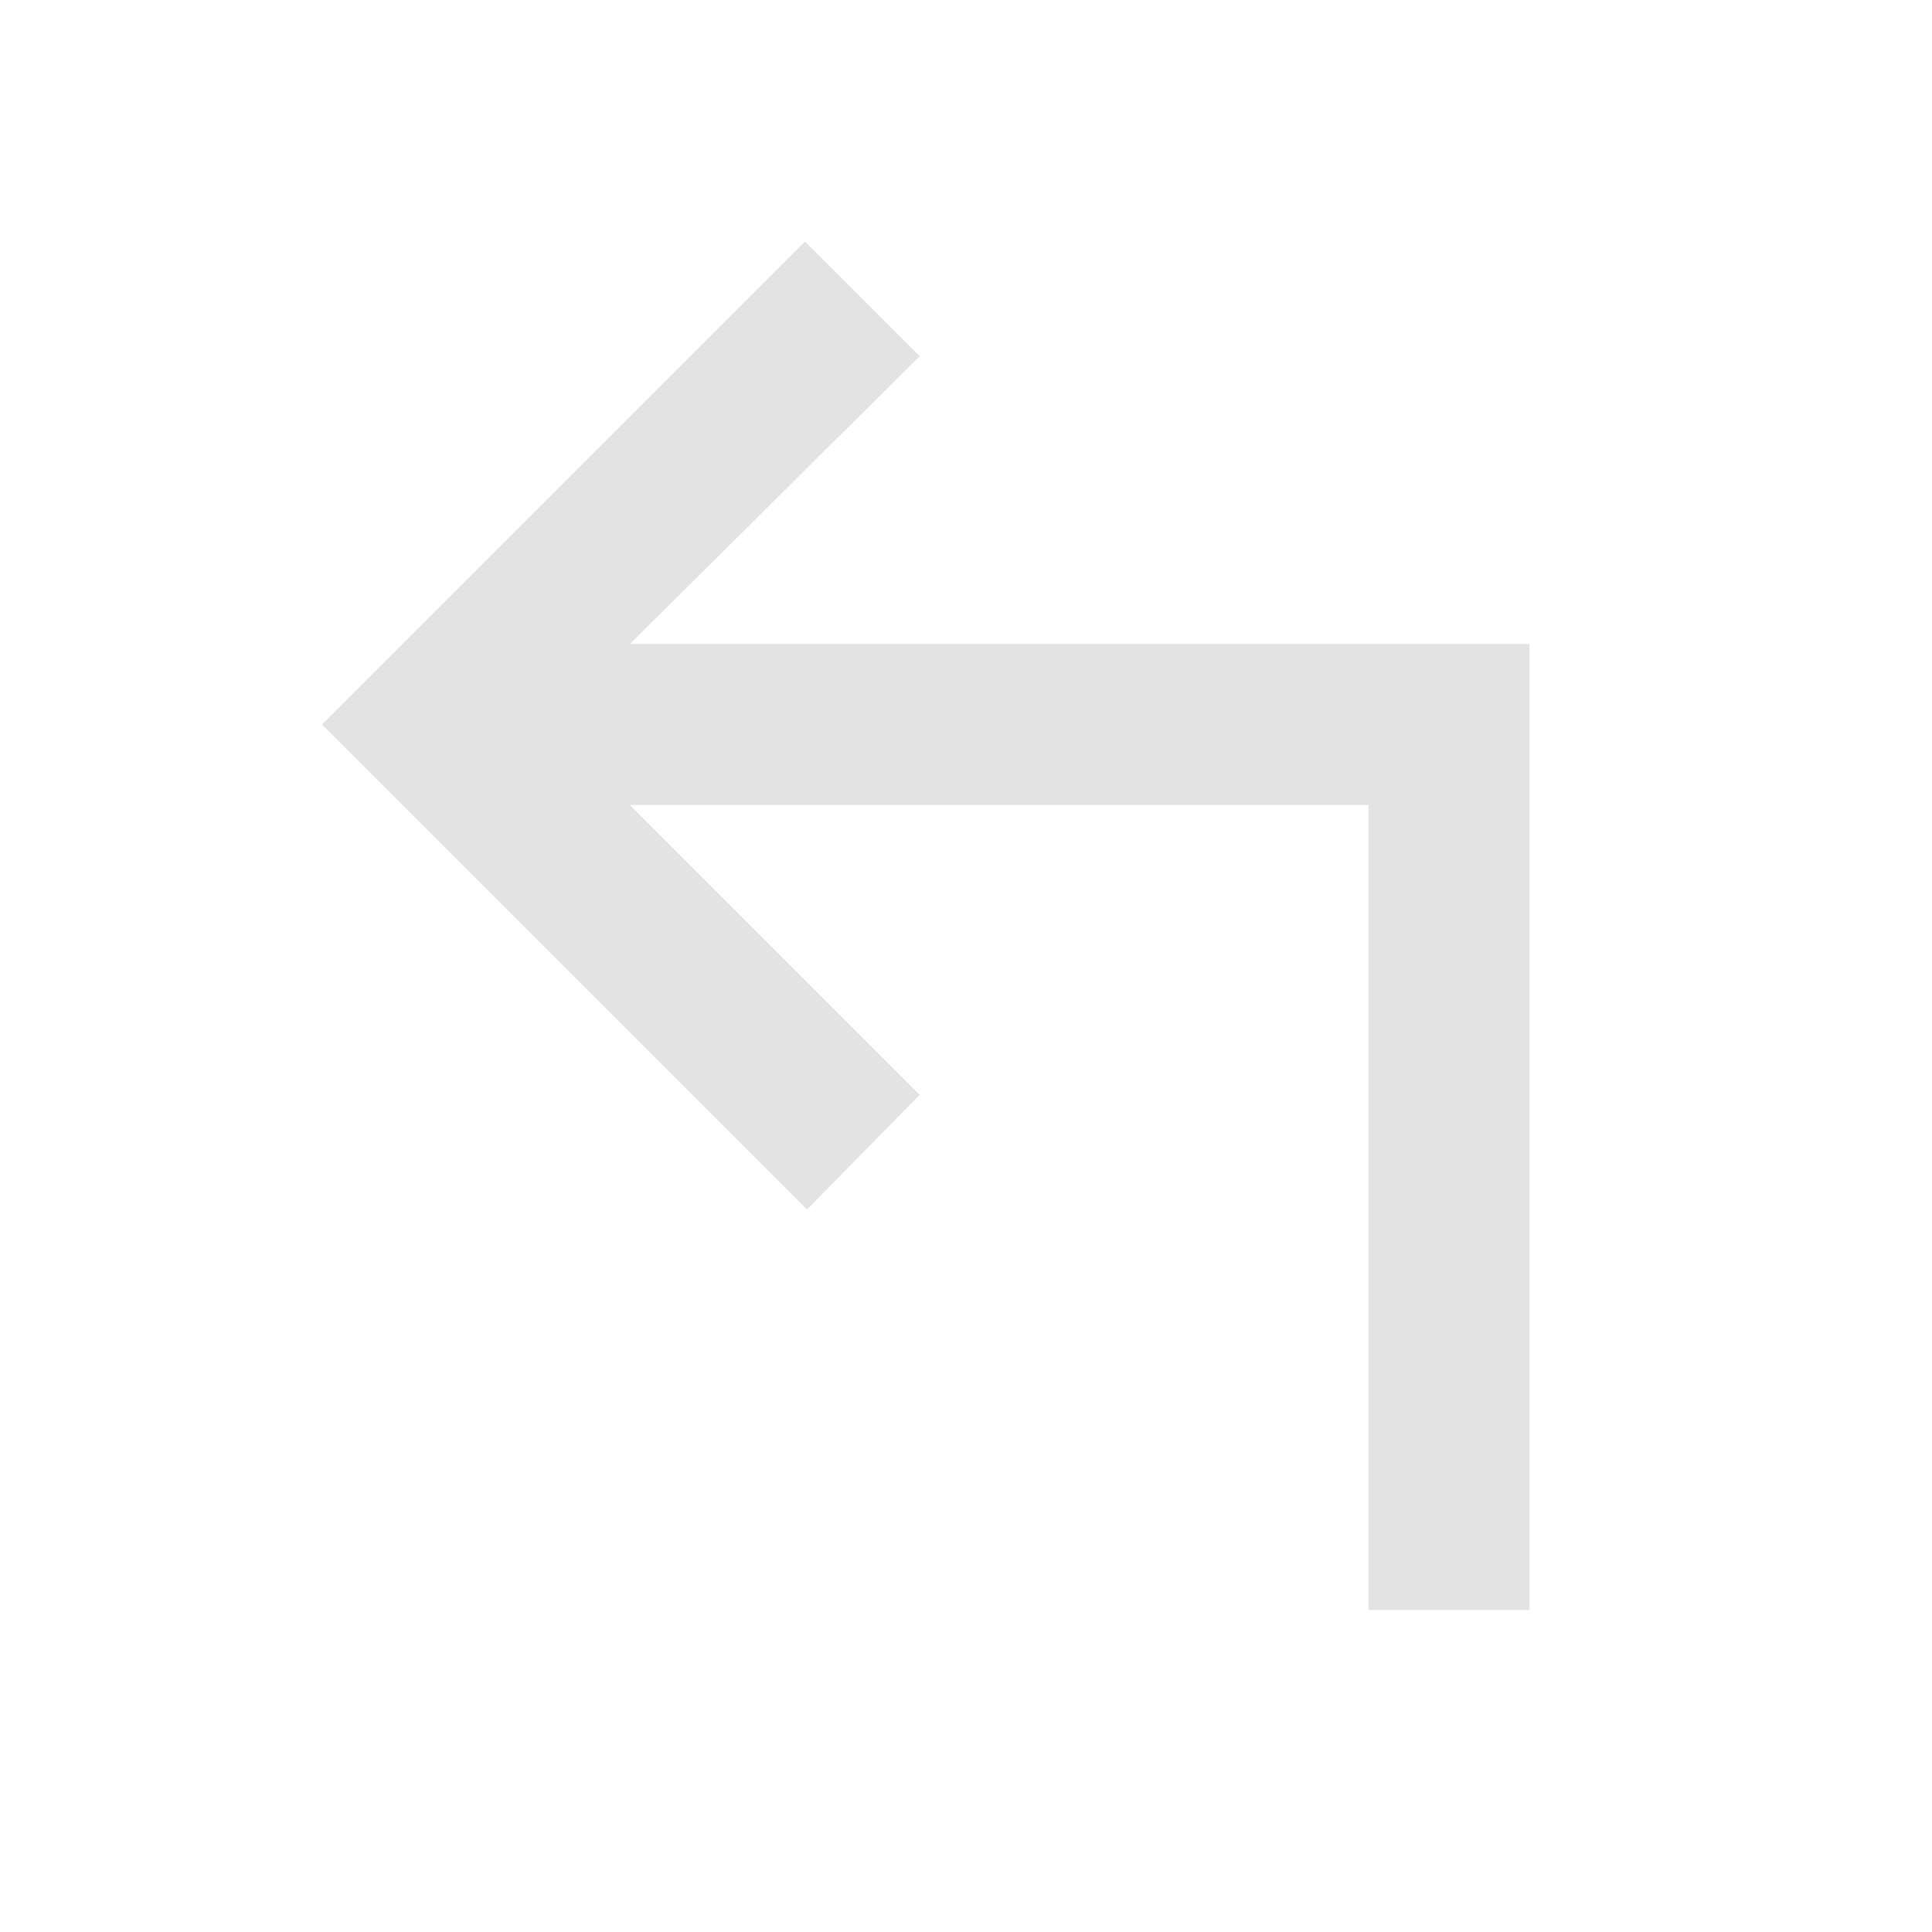
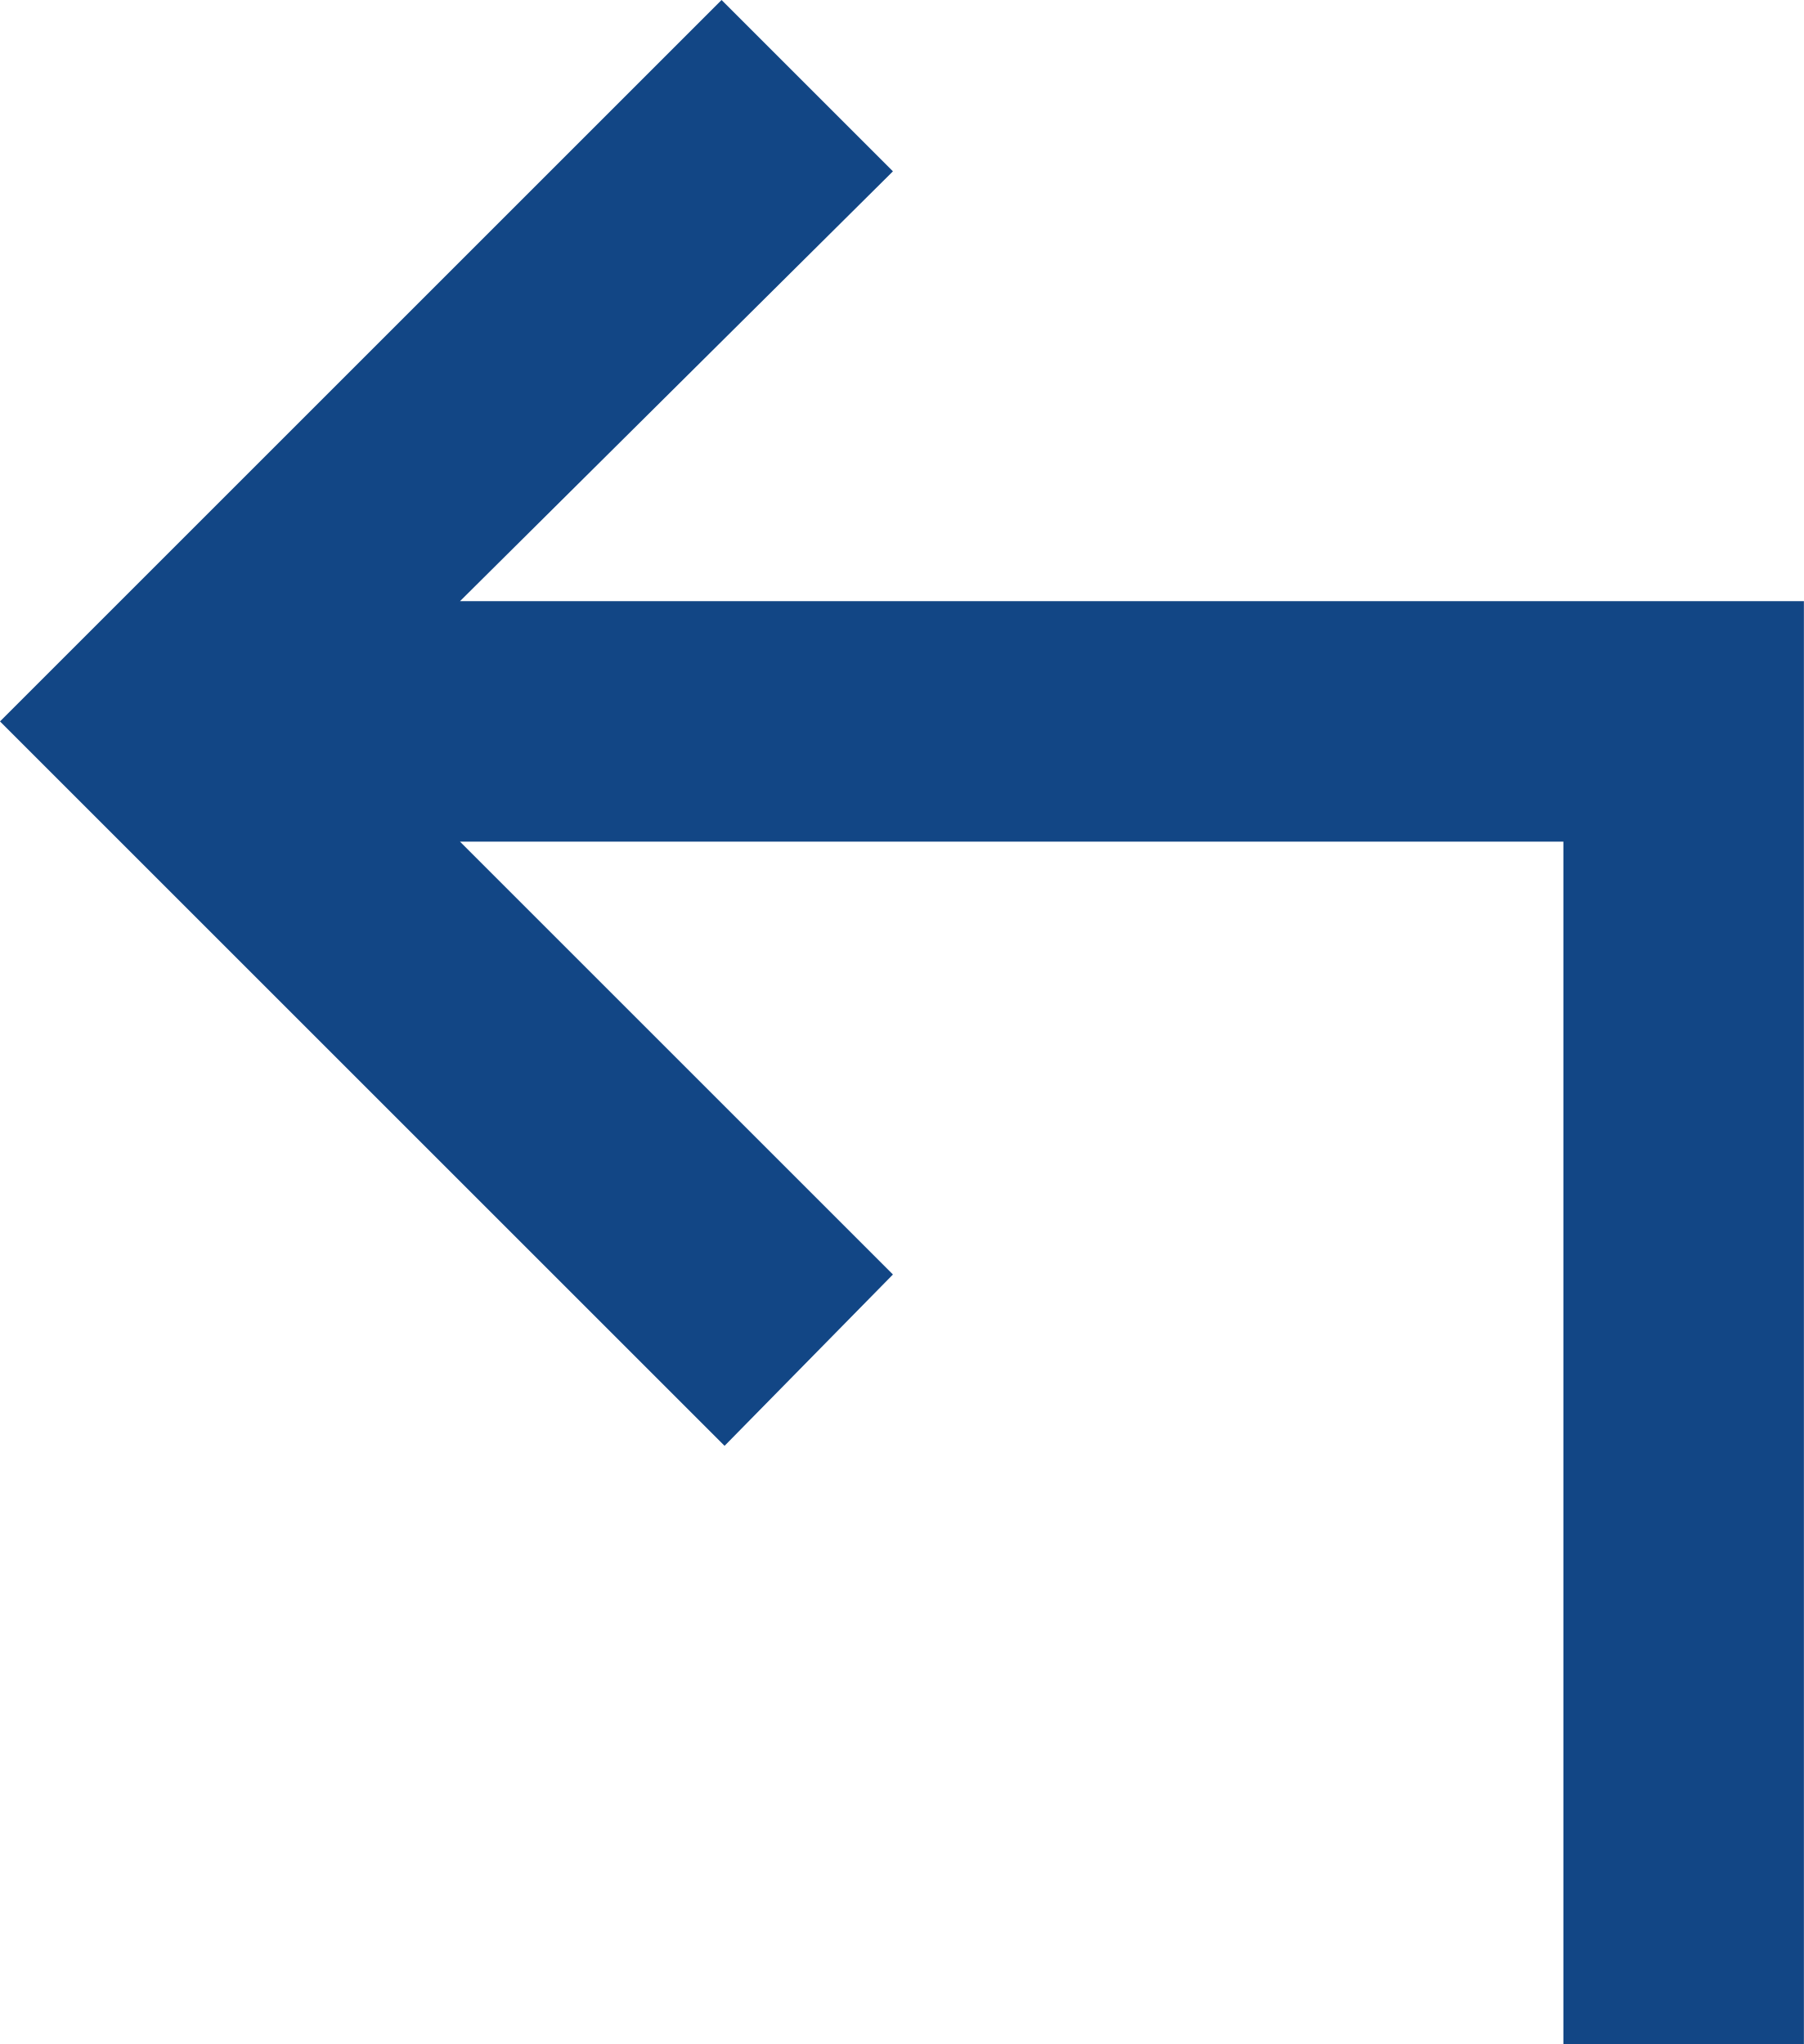
- <svg xmlns="http://www.w3.org/2000/svg" height="24px" viewBox="0 -960 960 960" width="24px" fill="#e3e3e3">
-   <path d="M680-160v-400H313l144 144-56 57-241-241 240-240 57 57-144 143h447v480h-80Z" />
+ <svg xmlns="http://www.w3.org/2000/svg" width="15" height="17" viewBox="0 0 15 17" fill="none">
+   <path d="M13 17V7H3.825L7.425 10.6L6.025 12.025L0 6L6 0L7.425 1.425L3.825 5H15V17H13Z" fill="#124685" />
</svg>
